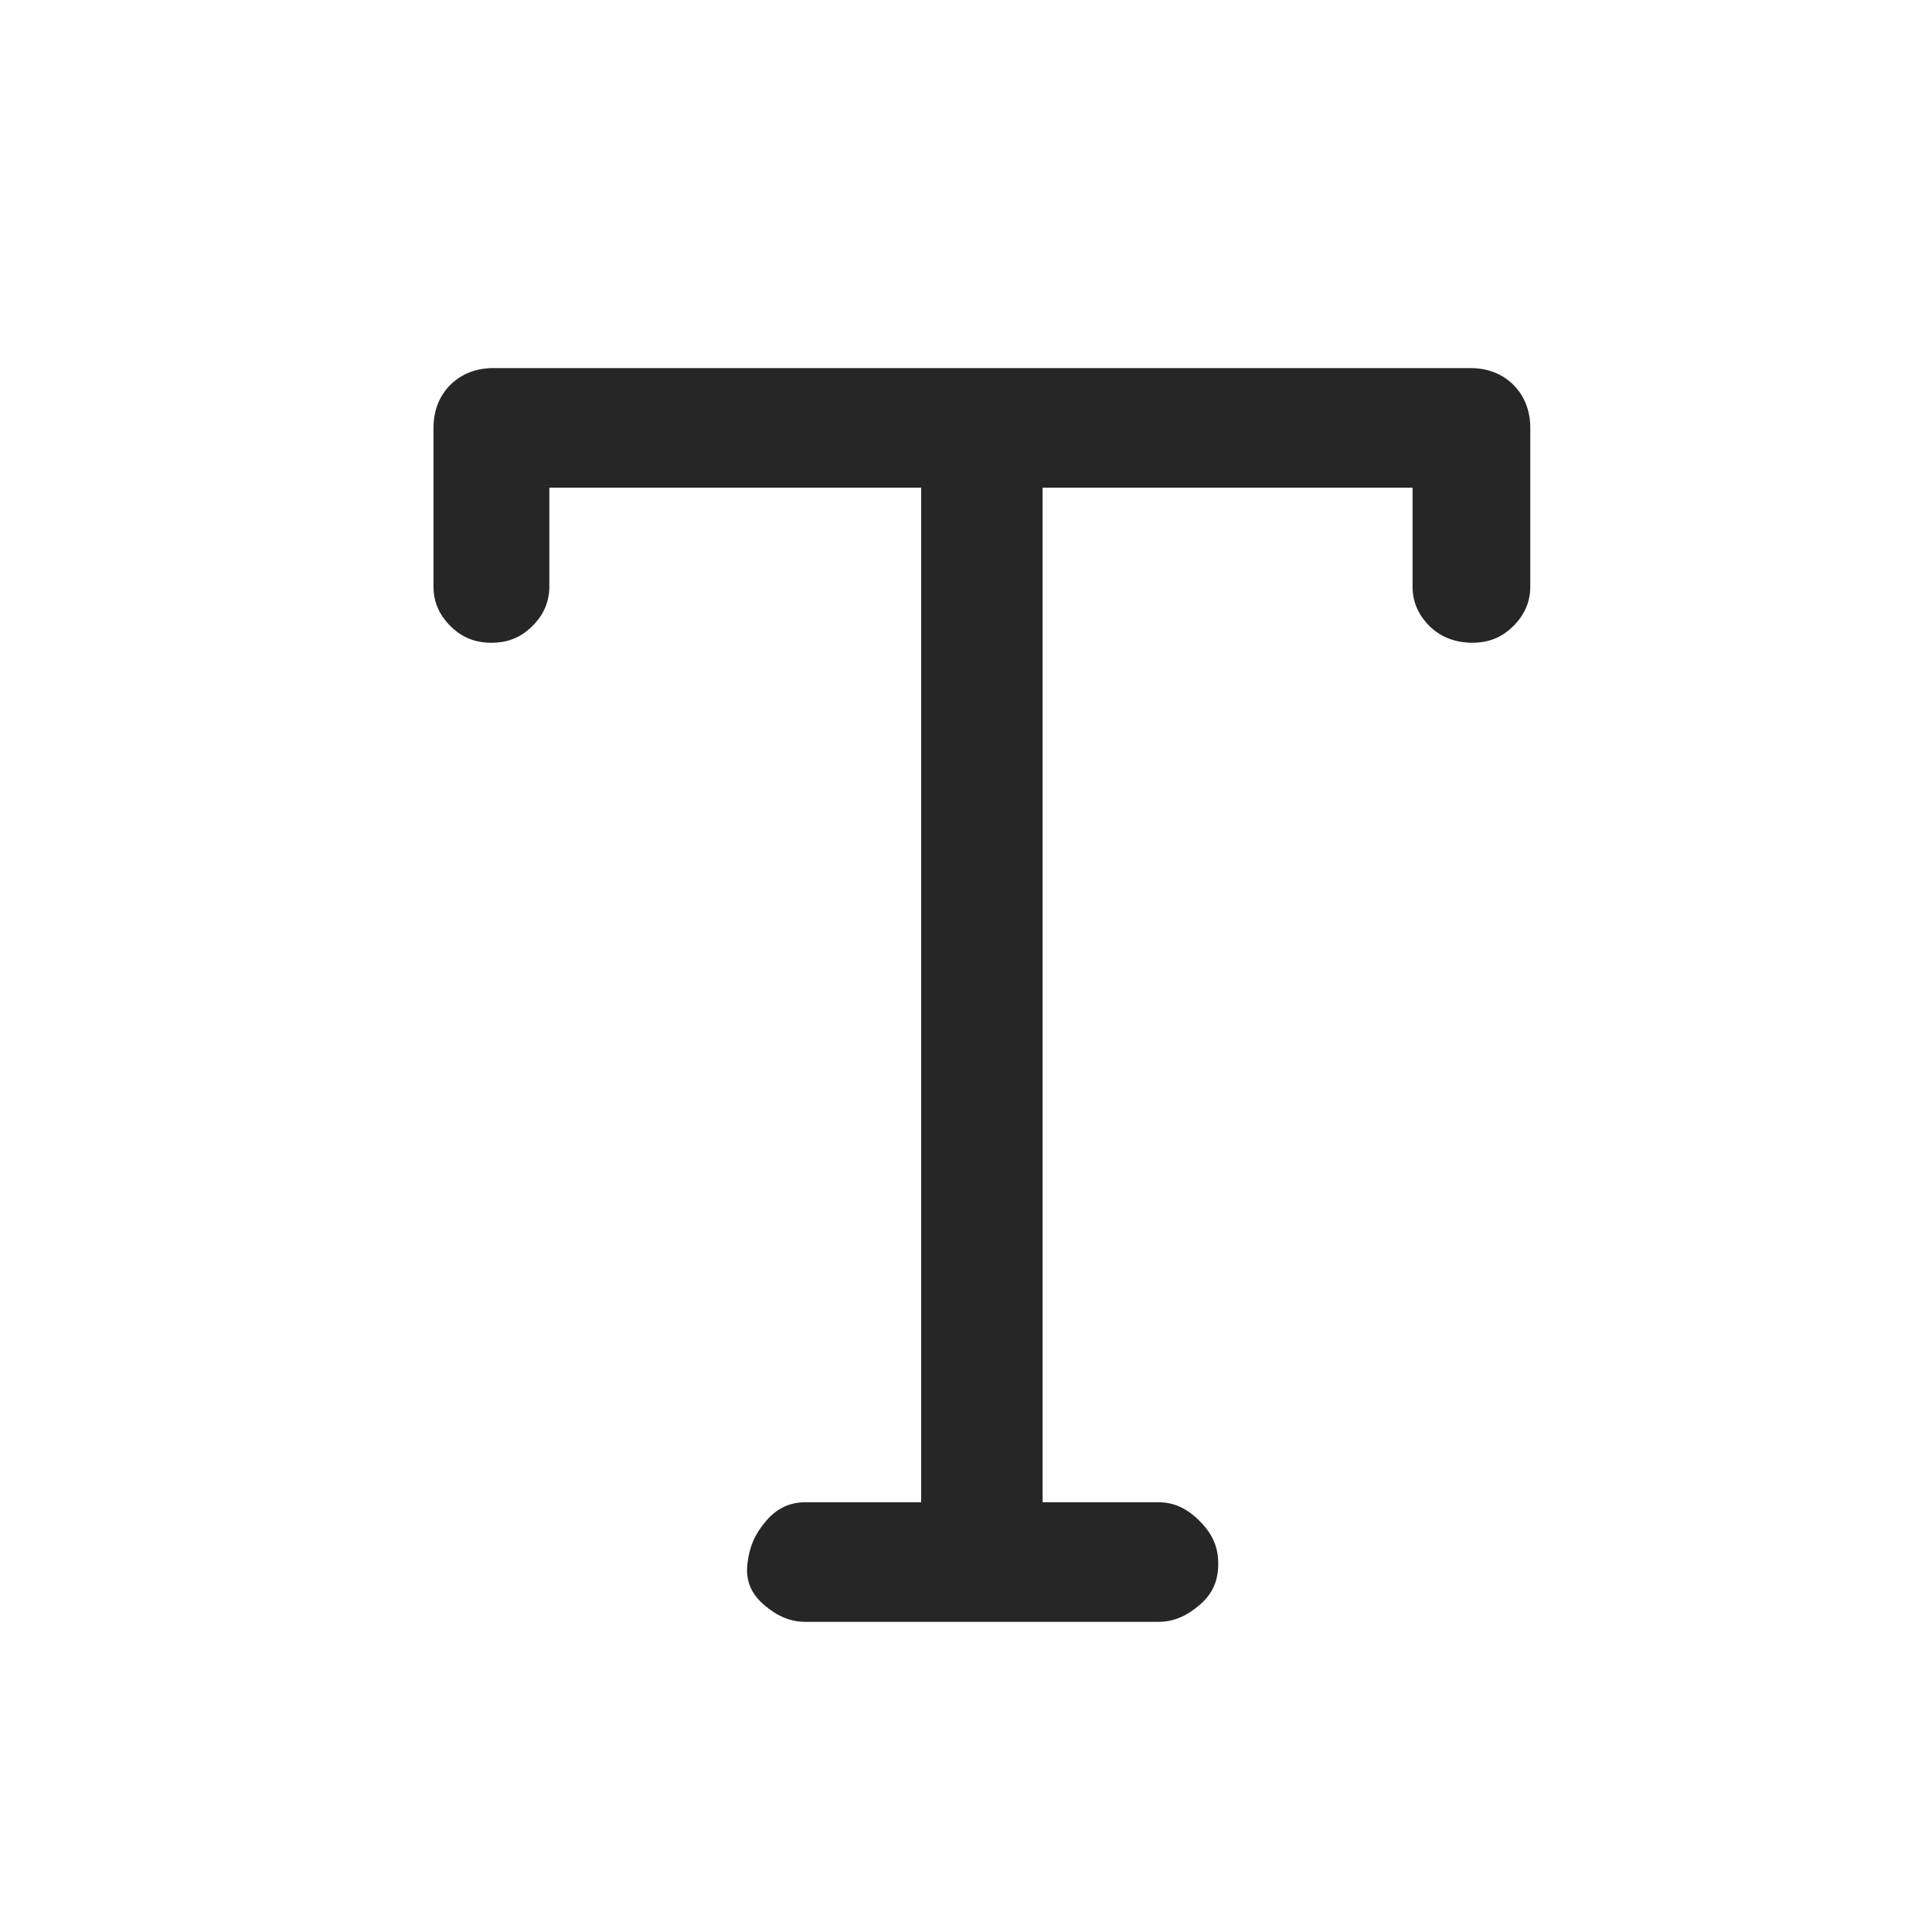
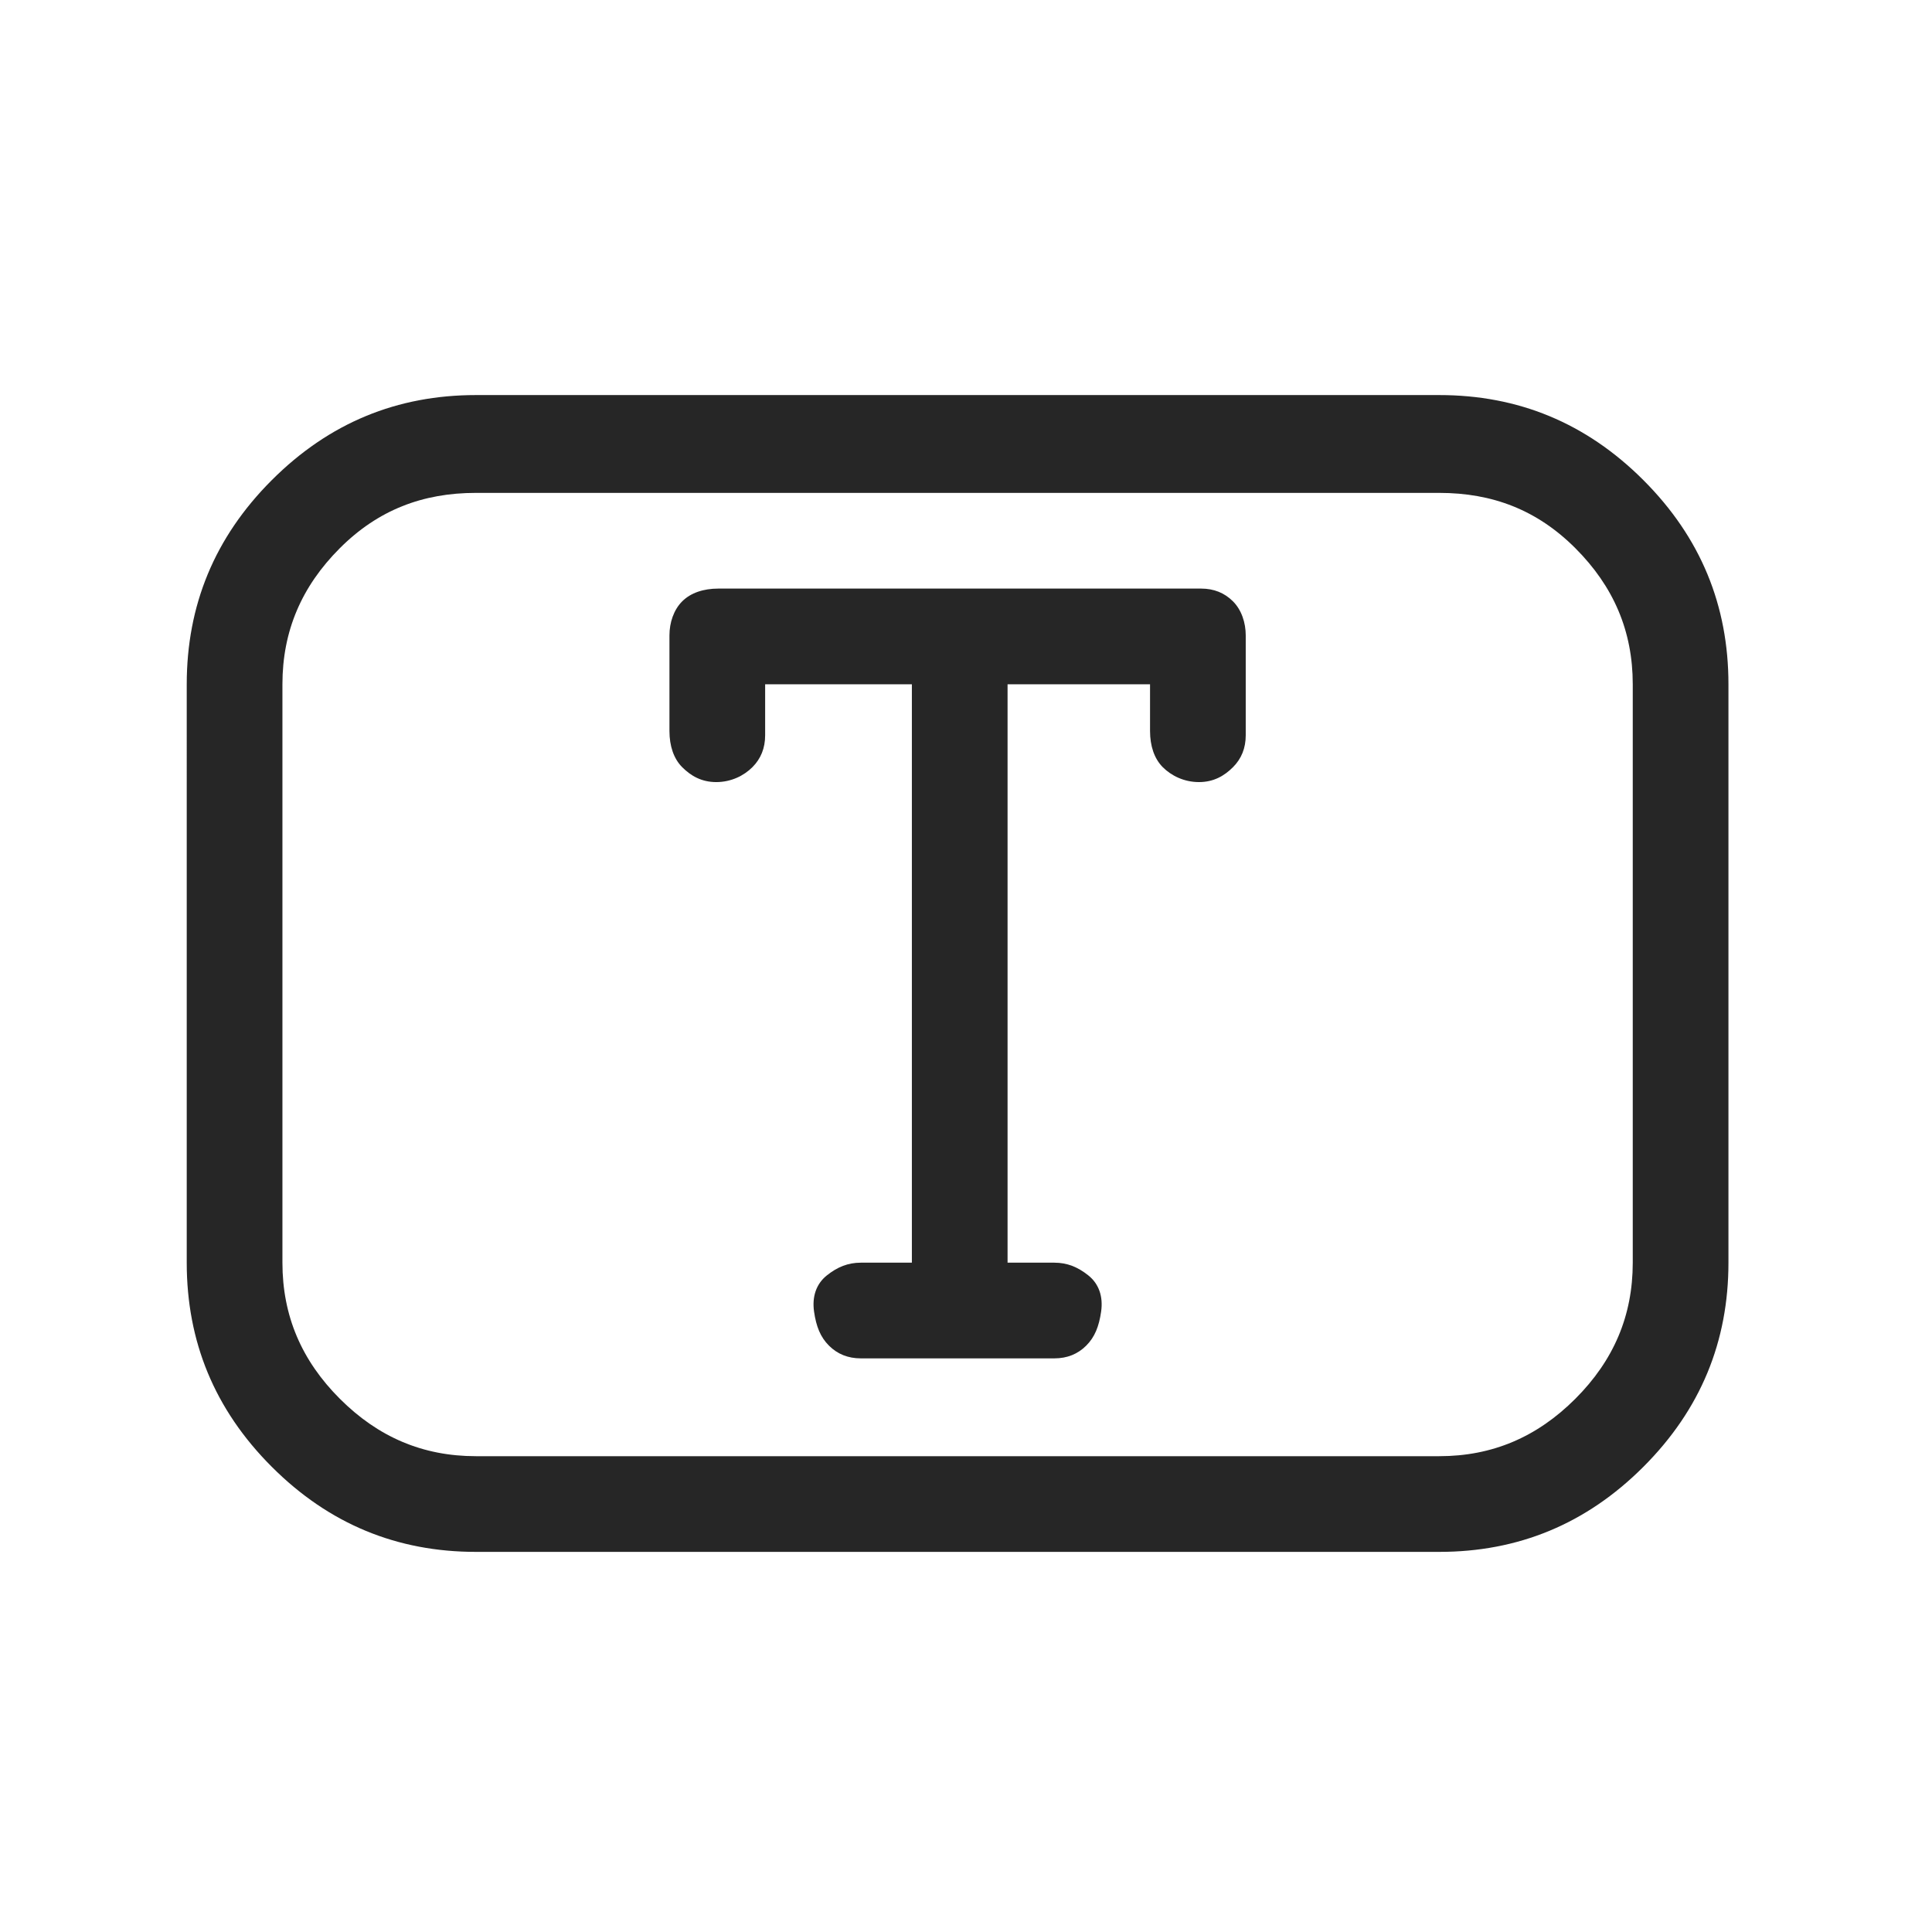
<svg xmlns="http://www.w3.org/2000/svg" viewBox="-10 0 1034 1024" width="24" height="24">
-   <path fill-opacity=".85" d="M222 224c0-9 3-17 9-23s14-9 23-9h523c9 0 17 3 23 9s9 14 9 23v85c0 8-3 15-9 21s-13 9-22 9-17-3-23-9-9-13-9-21v-53H548v543h62c8 0 15 3 22 10s10 14 10 23-3 16-10 22-14 9-22 9H421c-8 0-15-3-22-9s-10-13-9-22 4-16 10-23 13-10 21-10h62V256H284v53c0 8-3 15-9 21s-13 9-22 9-16-3-22-9-9-13-9-21v-85z" />
+   <path fill="#000" fill-opacity=".85" d="M529.245 361.22v309.56h25.038c6.829 0 12.52 2.277 18.21 6.83 5.69 4.552 7.966 11.38 6.828 19.347-1.138 7.966-3.414 13.657-7.966 18.21-4.553 4.552-10.243 6.828-17.072 6.828H450.717c-6.829 0-12.52-2.276-17.072-6.829-4.552-4.552-6.828-10.243-7.966-18.21-1.138-7.966 1.138-14.794 6.828-19.347 5.69-4.552 11.381-6.828 18.21-6.828h27.314V361.219h-78.528v27.315c0 6.828-2.277 12.519-6.829 17.071-4.552 4.552-11.38 7.967-19.348 7.967-7.966 0-13.657-3.415-18.21-7.967-4.551-4.552-6.828-11.381-6.828-19.348v-51.214c0-6.828 2.277-13.657 6.829-18.21 4.552-4.552 11.38-6.828 19.348-6.828h258.347c6.828 0 12.519 2.276 17.071 6.829 4.552 4.552 6.829 11.38 6.829 18.21v53.49c0 6.828-2.277 12.519-6.829 17.071-4.552 4.552-10.243 7.967-18.21 7.967-7.966 0-14.795-3.415-19.347-7.967-4.552-4.552-6.829-11.381-6.829-19.348V361.22zm-439.304 0c0-42.11 14.795-78.53 45.524-109.258 30.728-30.728 67.147-45.523 109.257-45.523h515.556c42.11 0 78.529 14.795 109.257 45.523 30.729 30.729 45.524 67.148 45.524 109.257v309.562c0 42.11-14.795 78.528-45.524 109.257-30.728 30.728-67.147 45.523-109.257 45.523H244.722c-42.11 0-78.529-14.795-109.257-45.523C104.736 749.309 89.94 712.89 89.94 670.78Zm154.78-102.43c-28.451 0-52.351 9.106-72.837 29.591-20.486 20.486-30.729 44.386-30.729 72.838v309.562c0 28.452 10.243 52.352 30.729 72.838 20.486 20.485 44.386 30.728 72.838 30.728h515.556c28.452 0 52.352-10.243 72.838-30.728 20.486-20.486 30.729-44.386 30.729-72.838V361.219c0-28.452-10.243-52.352-30.729-72.838-20.486-20.485-44.386-29.59-72.838-29.59z" style="stroke-width:1.138" />
</svg>
